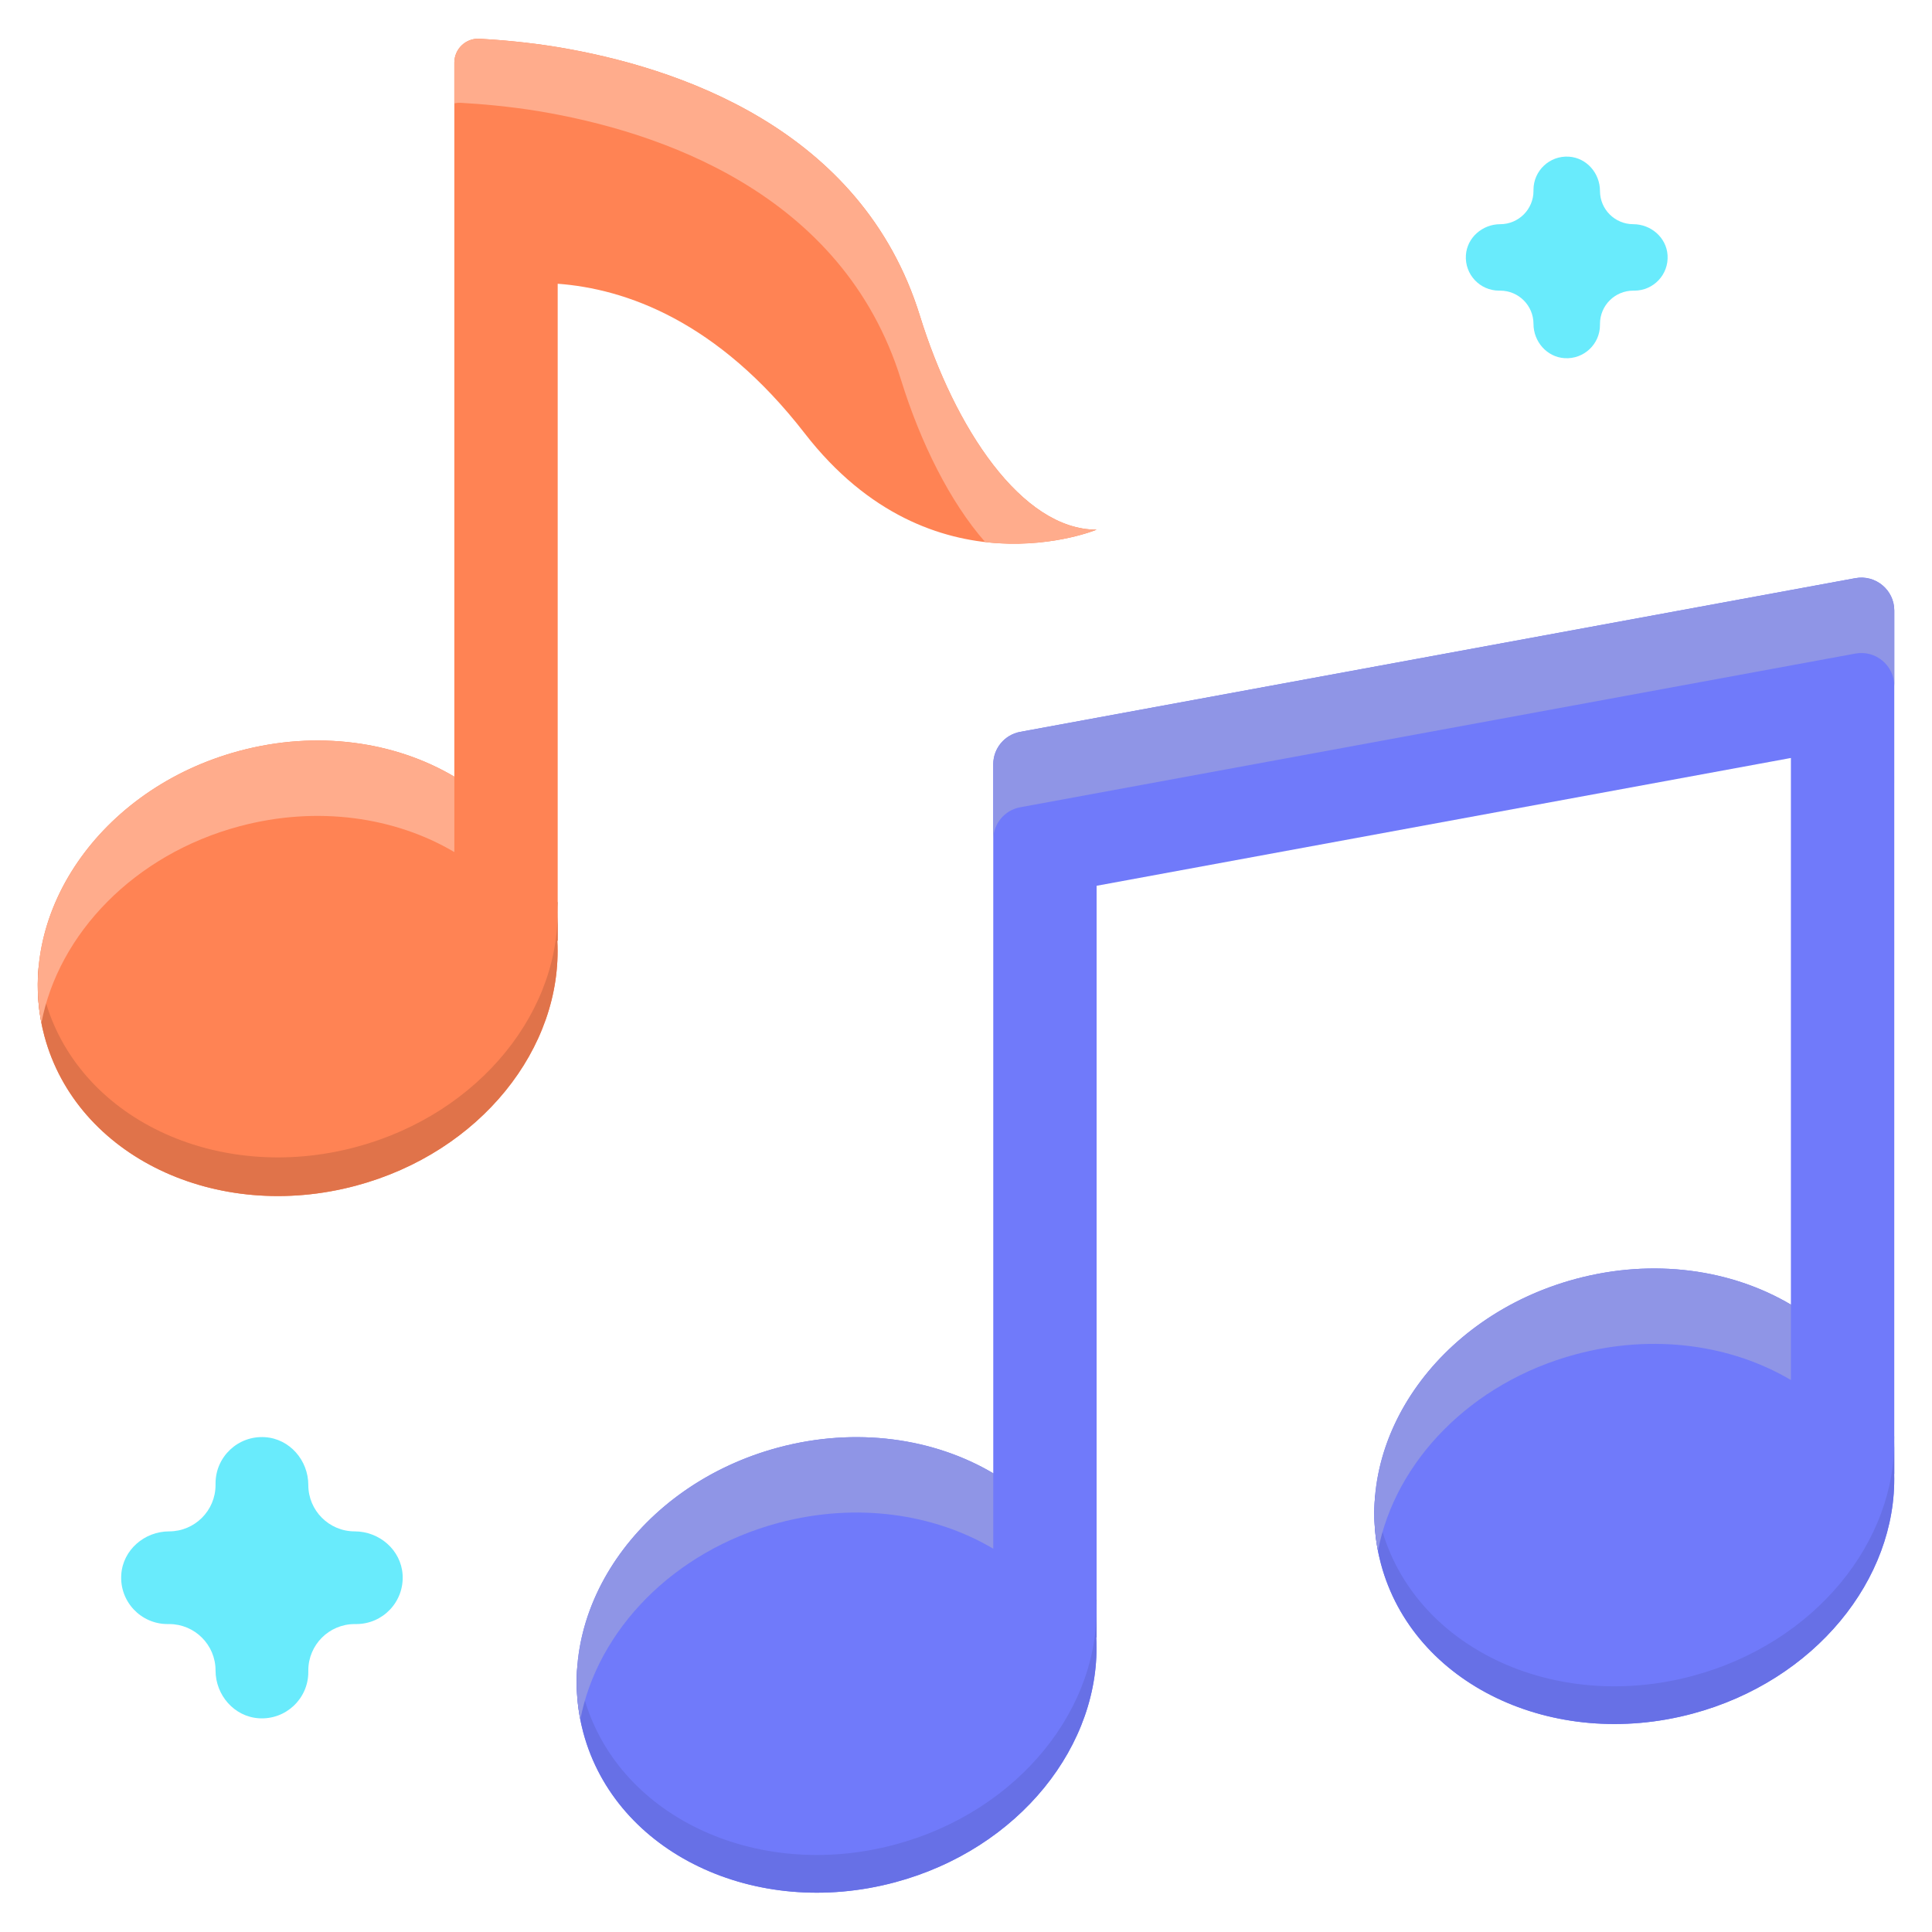
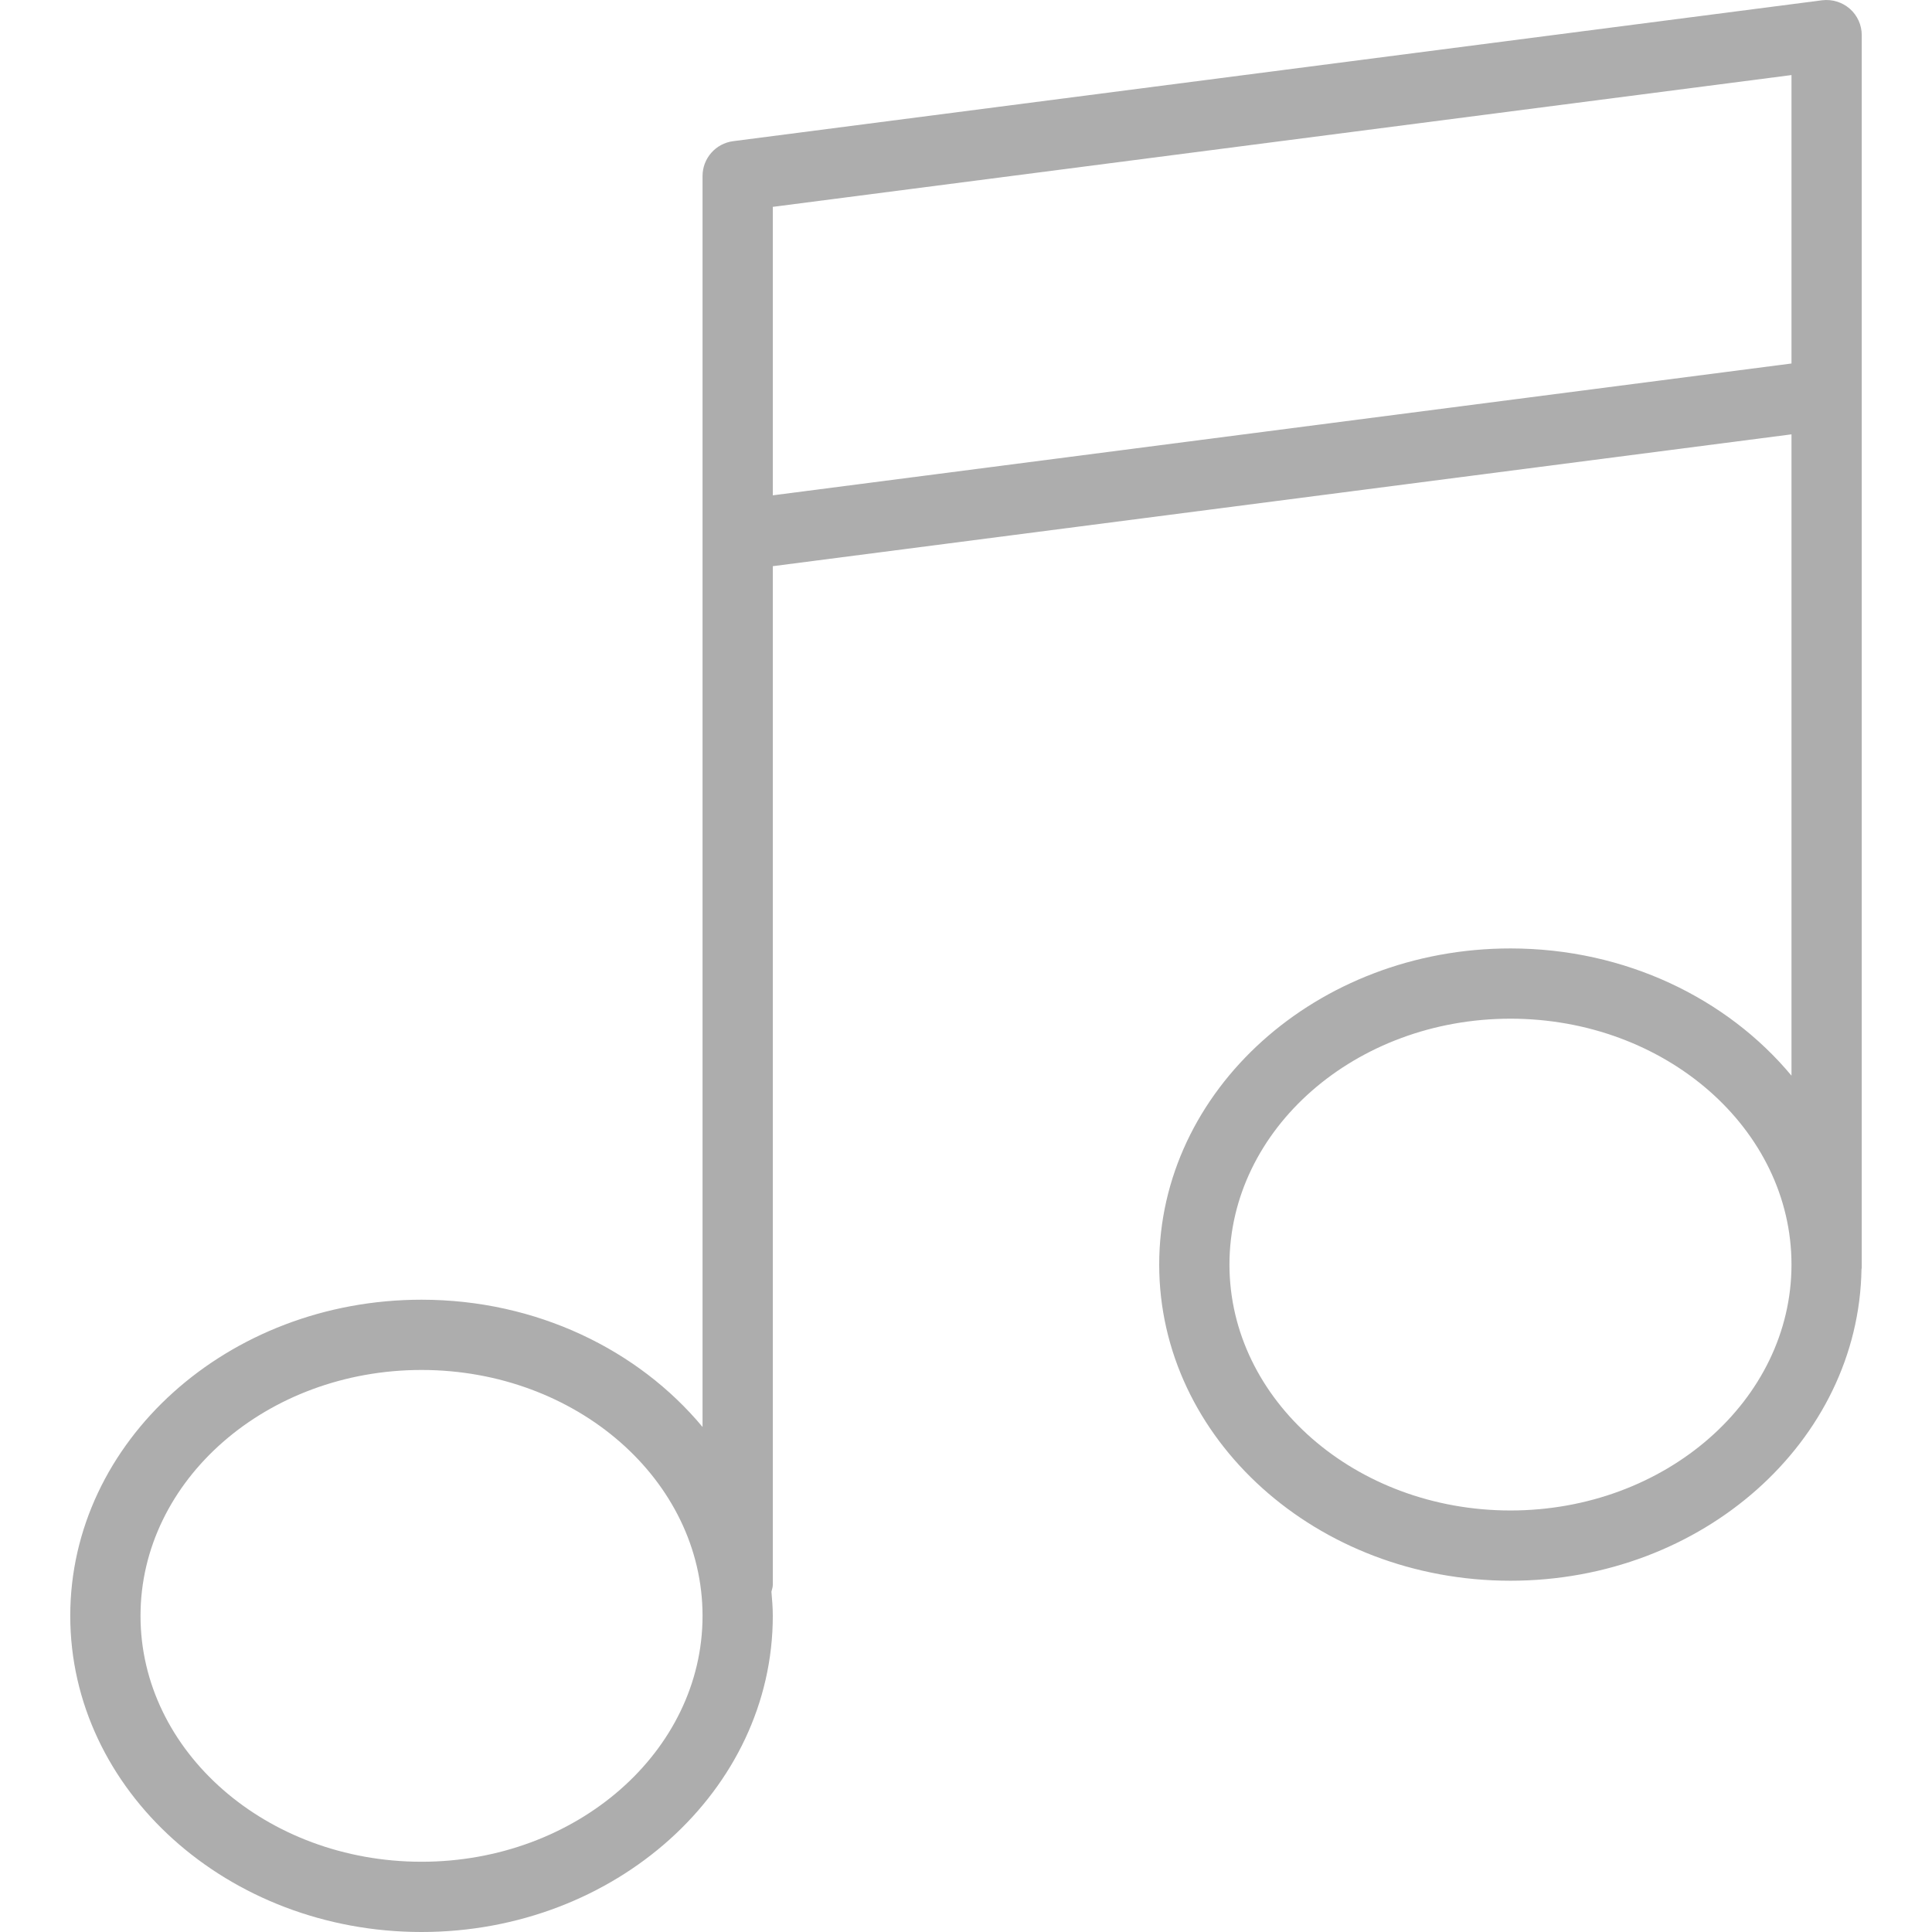
- <svg xmlns="http://www.w3.org/2000/svg" t="1643422167838" class="icon" viewBox="0 0 1024 1024" version="1.1" p-id="33498" width="200" height="200">
-   <path d="M983.38 306.44l-442.628 81.458a17.454 17.454 0 0 0-14.302 17.162v375.822c-31.38-18.59-72.608-24.724-113.914-13.666-74.146 19.85-120.418 87.528-103.352 151.164s91.006 99.13 165.152 79.28c65.884-17.638 109.718-73.042 106.704-129.814h0.188V469.482l367.992-67.74v289.742c-31.38-18.59-72.61-24.724-113.914-13.666-74.146 19.85-120.418 87.528-103.352 151.164 17.066 63.636 91.006 99.13 165.152 79.28 64.794-17.348 108.296-71.218 106.852-126.998H1004l0.008-457.66c0.002-10.906-9.896-19.14-20.628-17.164z" fill="#707AFA" p-id="33499" />
-   <path d="M474.336 977.676c-74.146 19.85-148.086-15.644-165.152-79.28a103.588 103.588 0 0 1-3.038-16.91c-1.166 12.202-0.254 24.62 3.038 36.894 17.066 63.636 91.006 99.13 165.152 79.28 65.884-17.638 109.718-73.042 106.704-129.814h0.188v-19.984h-0.188c3.014 56.774-40.82 112.176-106.704 129.814zM1004 761.28h-0.042c1.444 55.78-42.058 109.652-106.852 126.998-74.146 19.85-148.086-15.644-165.152-79.28a103.588 103.588 0 0 1-3.038-16.91c-1.166 12.202-0.254 24.62 3.038 36.894 17.066 63.636 91.006 99.13 165.152 79.28 64.794-17.348 108.296-71.218 106.852-126.998H1004l0.008-457.66v-0.006L1004 761.28z" fill="#6770E6" p-id="33500" />
-   <path d="M487.55 167.318c-30.86-99.616-129.14-131.888-191.96-142.34-15.806-2.62-31.02-3.864-41.386-4.454a12.668 12.668 0 0 0-13.394 12.65v378.478c-31.38-18.59-72.61-24.726-113.916-13.668-74.146 19.85-120.418 87.528-103.352 151.164 17.066 63.636 91.006 99.13 165.152 79.28 65.884-17.638 109.716-73.042 106.704-129.814h0.192V150.392c35.96 2.658 84.72 19.644 130.94 79.312 67.62 87.246 154.7 51.036 154.7 51.036-39.7 0.002-75.24-53.872-93.68-113.422z" fill="#FF8354" p-id="33501" />
-   <path d="M188.692 607.944c-74.146 19.85-148.086-15.644-165.152-79.28a103.55 103.55 0 0 1-3.008-16.66c-1.204 12.282-0.306 24.79 3.008 37.146 17.066 63.636 91.006 99.13 165.152 79.28 65.884-17.638 109.716-73.042 106.704-129.814h0.192v-20.486h-0.192c3.014 56.774-40.82 112.176-106.704 129.814z" fill="#E0734A" p-id="33502" />
-   <path d="M126.894 437.954c41.306-11.058 82.536-4.924 113.916 13.668v-39.966c-31.38-18.59-72.61-24.726-113.916-13.668-71.43 19.122-116.964 82.634-104.95 144.156 9.03-47.094 49.064-89.228 104.95-104.19z" fill="#FFAC8C" p-id="33503" />
-   <path d="M540.752 427.864l442.628-81.456c10.728-1.974 20.62 6.252 20.628 17.148v-39.952c0-10.904-9.896-19.138-20.628-17.162l-442.628 81.456a17.456 17.456 0 0 0-14.302 17.162v39.966a17.454 17.454 0 0 1 14.302-17.162zM835.308 717.784c41.306-11.058 82.534-4.924 113.914 13.666v-39.966c-31.38-18.59-72.61-24.724-113.914-13.666-71.43 19.124-116.964 82.634-104.95 144.156 9.03-47.094 49.064-89.228 104.95-104.19zM412.536 807.182c41.304-11.058 82.532-4.924 113.914 13.666v-39.966c-31.38-18.59-72.608-24.724-113.914-13.666-71.43 19.124-116.964 82.634-104.948 144.156 9.03-47.092 49.064-89.228 104.948-104.19z" fill="#8F95E6" p-id="33504" />
-   <path d="M244.204 54.496c10.366 0.59 25.582 1.834 41.386 4.454 62.82 10.452 161.1 42.724 191.96 142.34 10.292 33.238 25.916 64.698 44.612 86.018 33.838 3.914 59.066-6.566 59.066-6.566-39.7 0-75.24-53.874-93.68-113.424-30.86-99.616-129.14-131.888-191.96-142.34-15.806-2.618-31.02-3.864-41.386-4.454a12.668 12.668 0 0 0-13.394 12.65v21.598a12.806 12.806 0 0 1 3.396-0.276z" fill="#FFAC8C" p-id="33505" />
-   <path d="M865.658 118.83c-9.74 0-17.636-7.89-17.636-17.62 0-9.378-7.082-17.566-16.448-18.172-10.264-0.664-18.796 7.456-18.796 17.568v0.604c0 9.732-7.896 17.62-17.636 17.62-9.386 0-17.58 7.076-18.186 16.434-0.664 10.254 7.462 18.78 17.582 18.78h0.604c9.74 0 17.636 7.89 17.636 17.62 0 9.378 7.082 17.566 16.448 18.172 10.264 0.664 18.796-7.456 18.796-17.568v-0.604c0-9.732 7.896-17.62 17.636-17.62h0.604c10.12 0 18.248-8.524 17.584-18.78-0.608-9.358-8.804-16.434-18.188-16.434zM188.01 811.662c-13.588 0-24.602-11.006-24.602-24.582 0-13.082-9.88-24.504-22.946-25.35-14.318-0.926-26.22 10.402-26.22 24.508v0.842c0 13.576-11.014 24.582-24.602 24.582-13.092 0-24.524 9.872-25.37 22.926-0.928 14.306 10.41 26.198 24.528 26.198h0.844c13.588 0 24.602 11.006 24.602 24.582 0 13.082 9.88 24.504 22.946 25.35 14.318 0.926 26.22-10.402 26.22-24.508v-0.842c0-13.576 11.014-24.582 24.602-24.582h0.844c14.118 0 25.456-11.892 24.53-26.198-0.85-13.054-12.282-22.926-25.376-22.926z" fill="#69EBFC" p-id="33506" />
+ <svg xmlns="http://www.w3.org/2000/svg" t="1726679094194" class="icon" viewBox="0 0 1024 1024" version="1.1" p-id="13033" width="200" height="200">
+   <path d="M980.433 4.636a18.842 18.842 0 0 0-14.69-4.487l-577.164 74.678A18.618 18.618 0 0 0 372.364 93.277v663.049C338.367 715.459 284.355 688.873 223.418 688.873c-102.661 0-186.182 75.162-186.182 167.564s83.521 167.564 186.182 167.564 186.182-75.162 186.182-167.564c0-4.319-0.354-8.564-0.726-12.791 0.242-1.21 0.726-2.309 0.726-3.575V300.088l539.927-69.874v339.912C915.53 529.278 861.519 502.691 800.582 502.691c-102.661 0-186.182 75.162-186.182 167.564s83.521 167.564 186.182 167.564c101.73 0 184.562-73.84 186.051-165.087 0-0.242 0.13-0.447 0.13-0.689V18.618a18.581 18.581 0 0 0-6.33-13.982zM223.418 986.764c-82.125 0-148.945-58.48-148.945-130.327s66.821-130.327 148.945-130.327 148.945 58.48 148.945 130.327-66.821 130.327-148.945 130.327z m577.164-186.182c-82.125 0-148.945-58.48-148.945-130.327s66.821-130.327 148.945-130.327 148.945 58.48 148.945 130.327-66.821 130.327-148.945 130.327zM409.6 262.535V109.642l539.927-69.855V192.661l-539.927 69.874z" fill="#adadad" p-id="13034" />
</svg>
